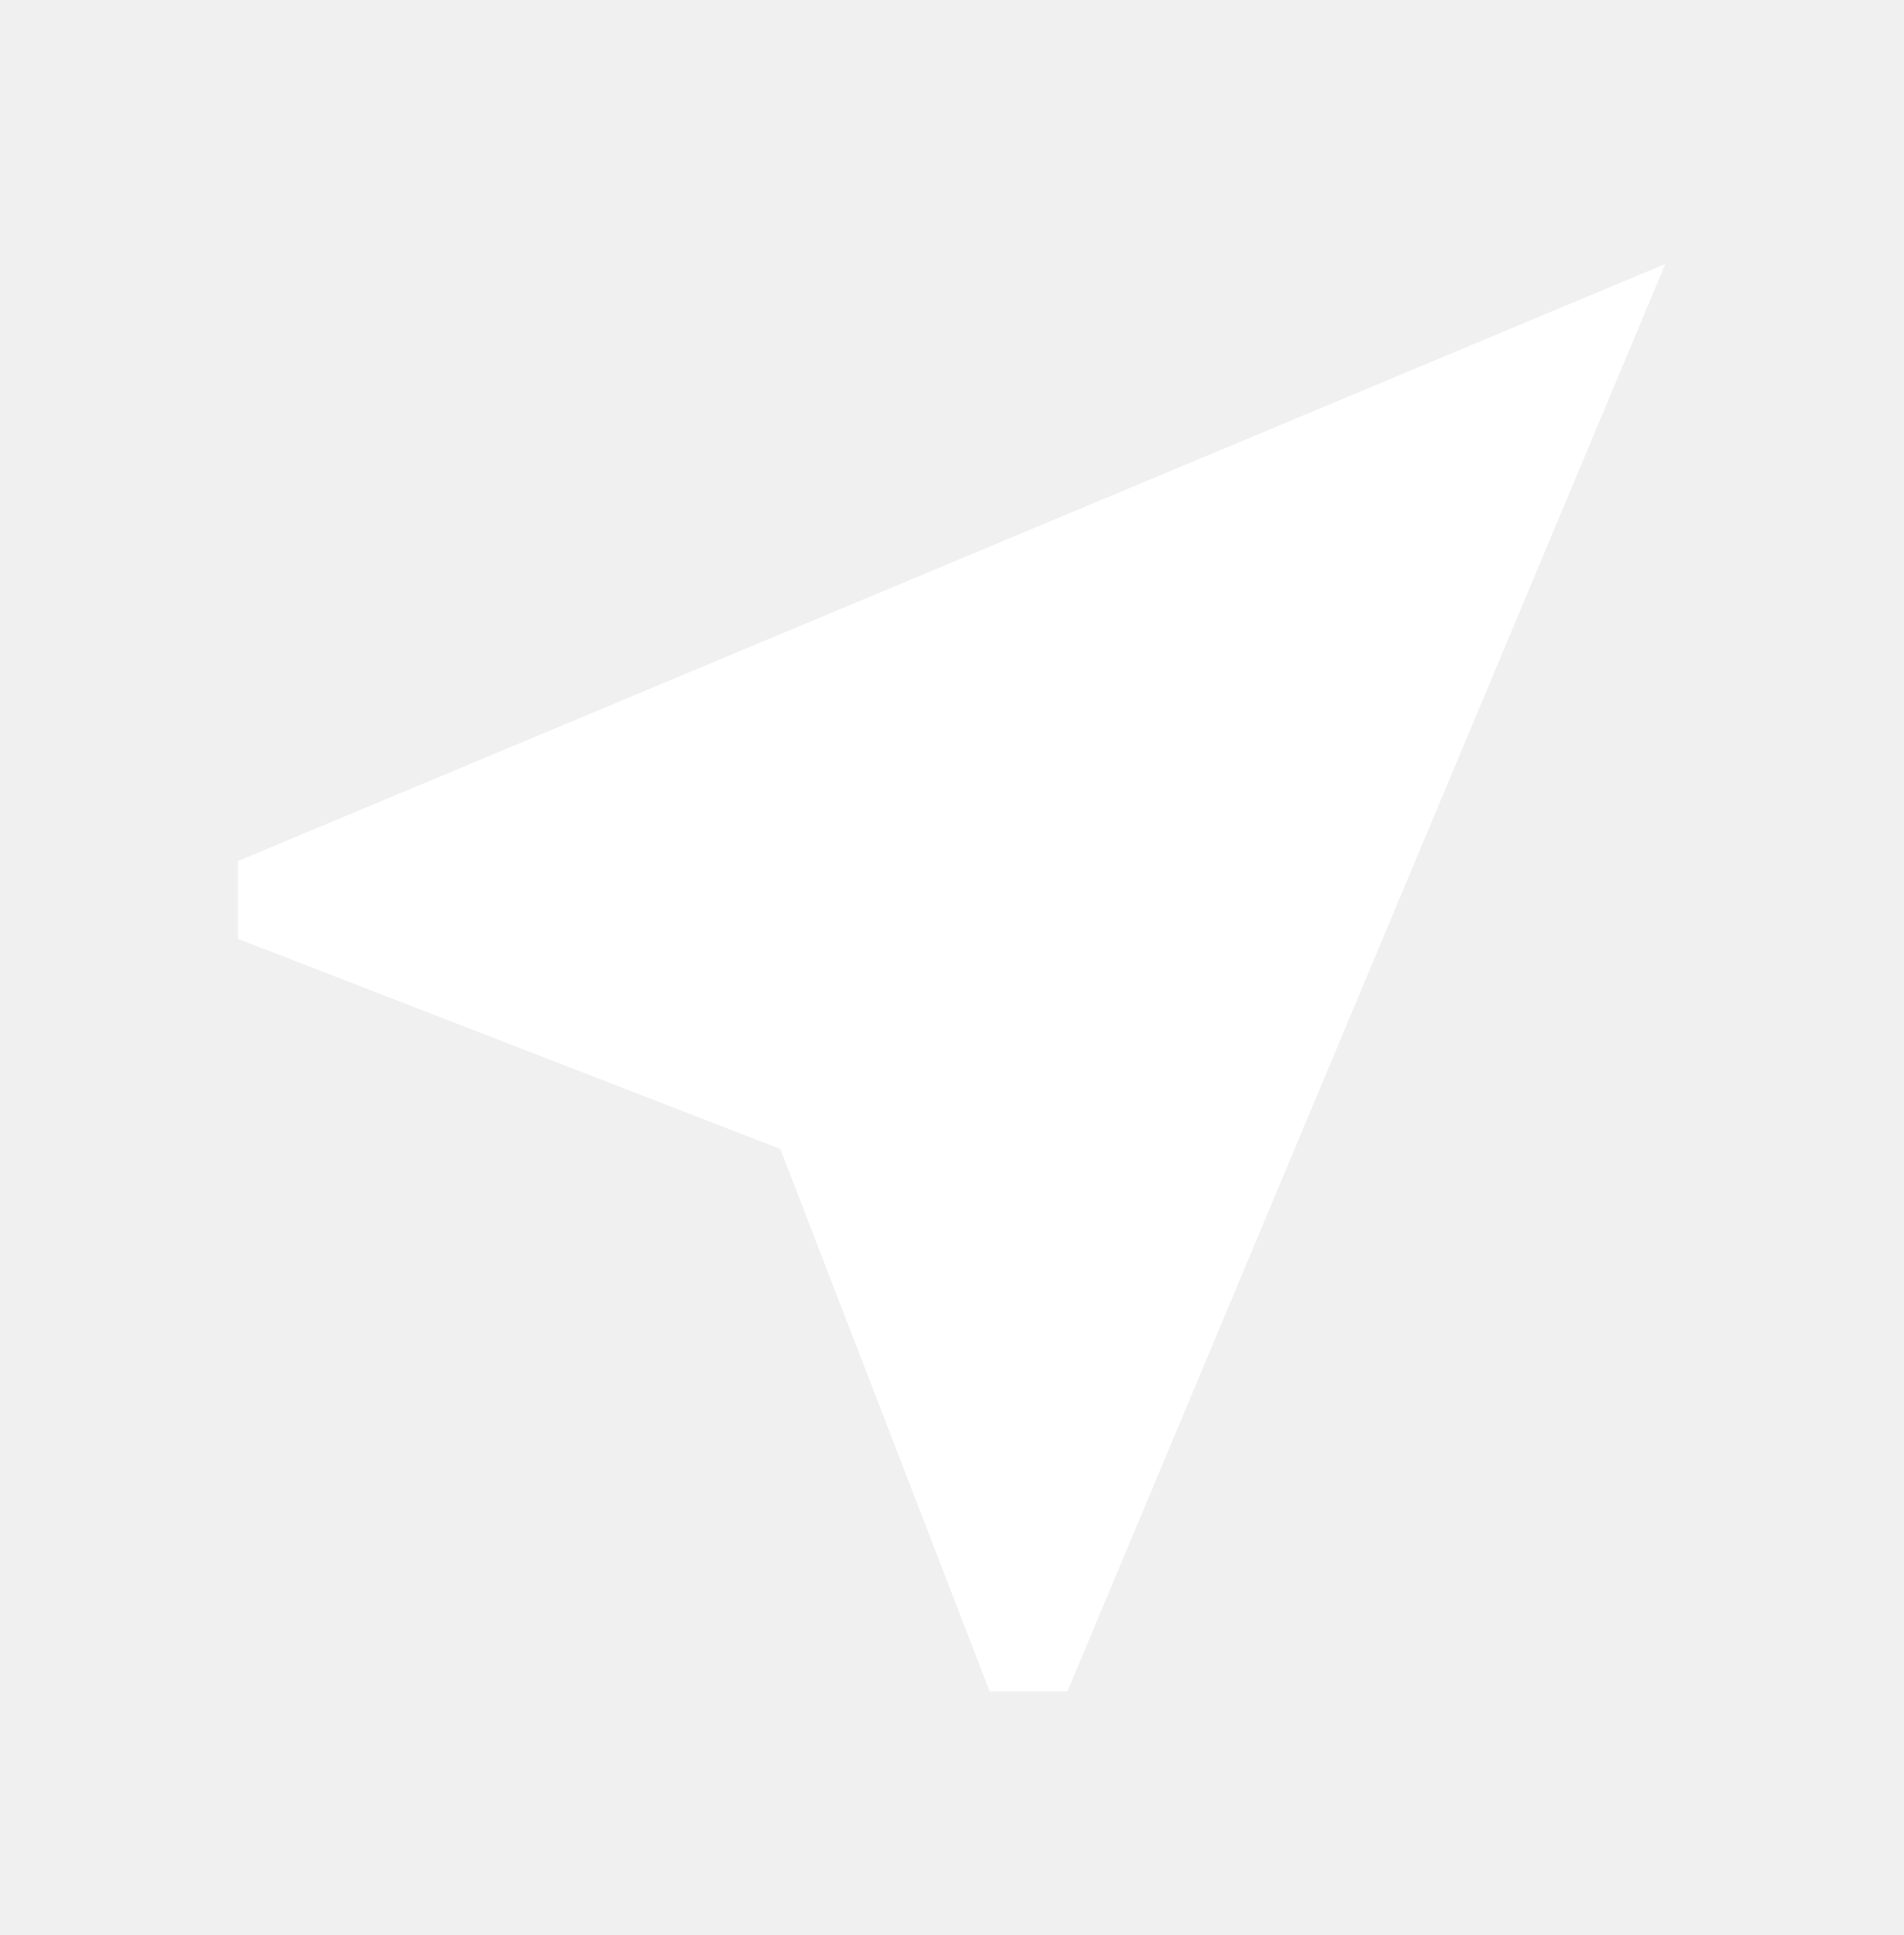
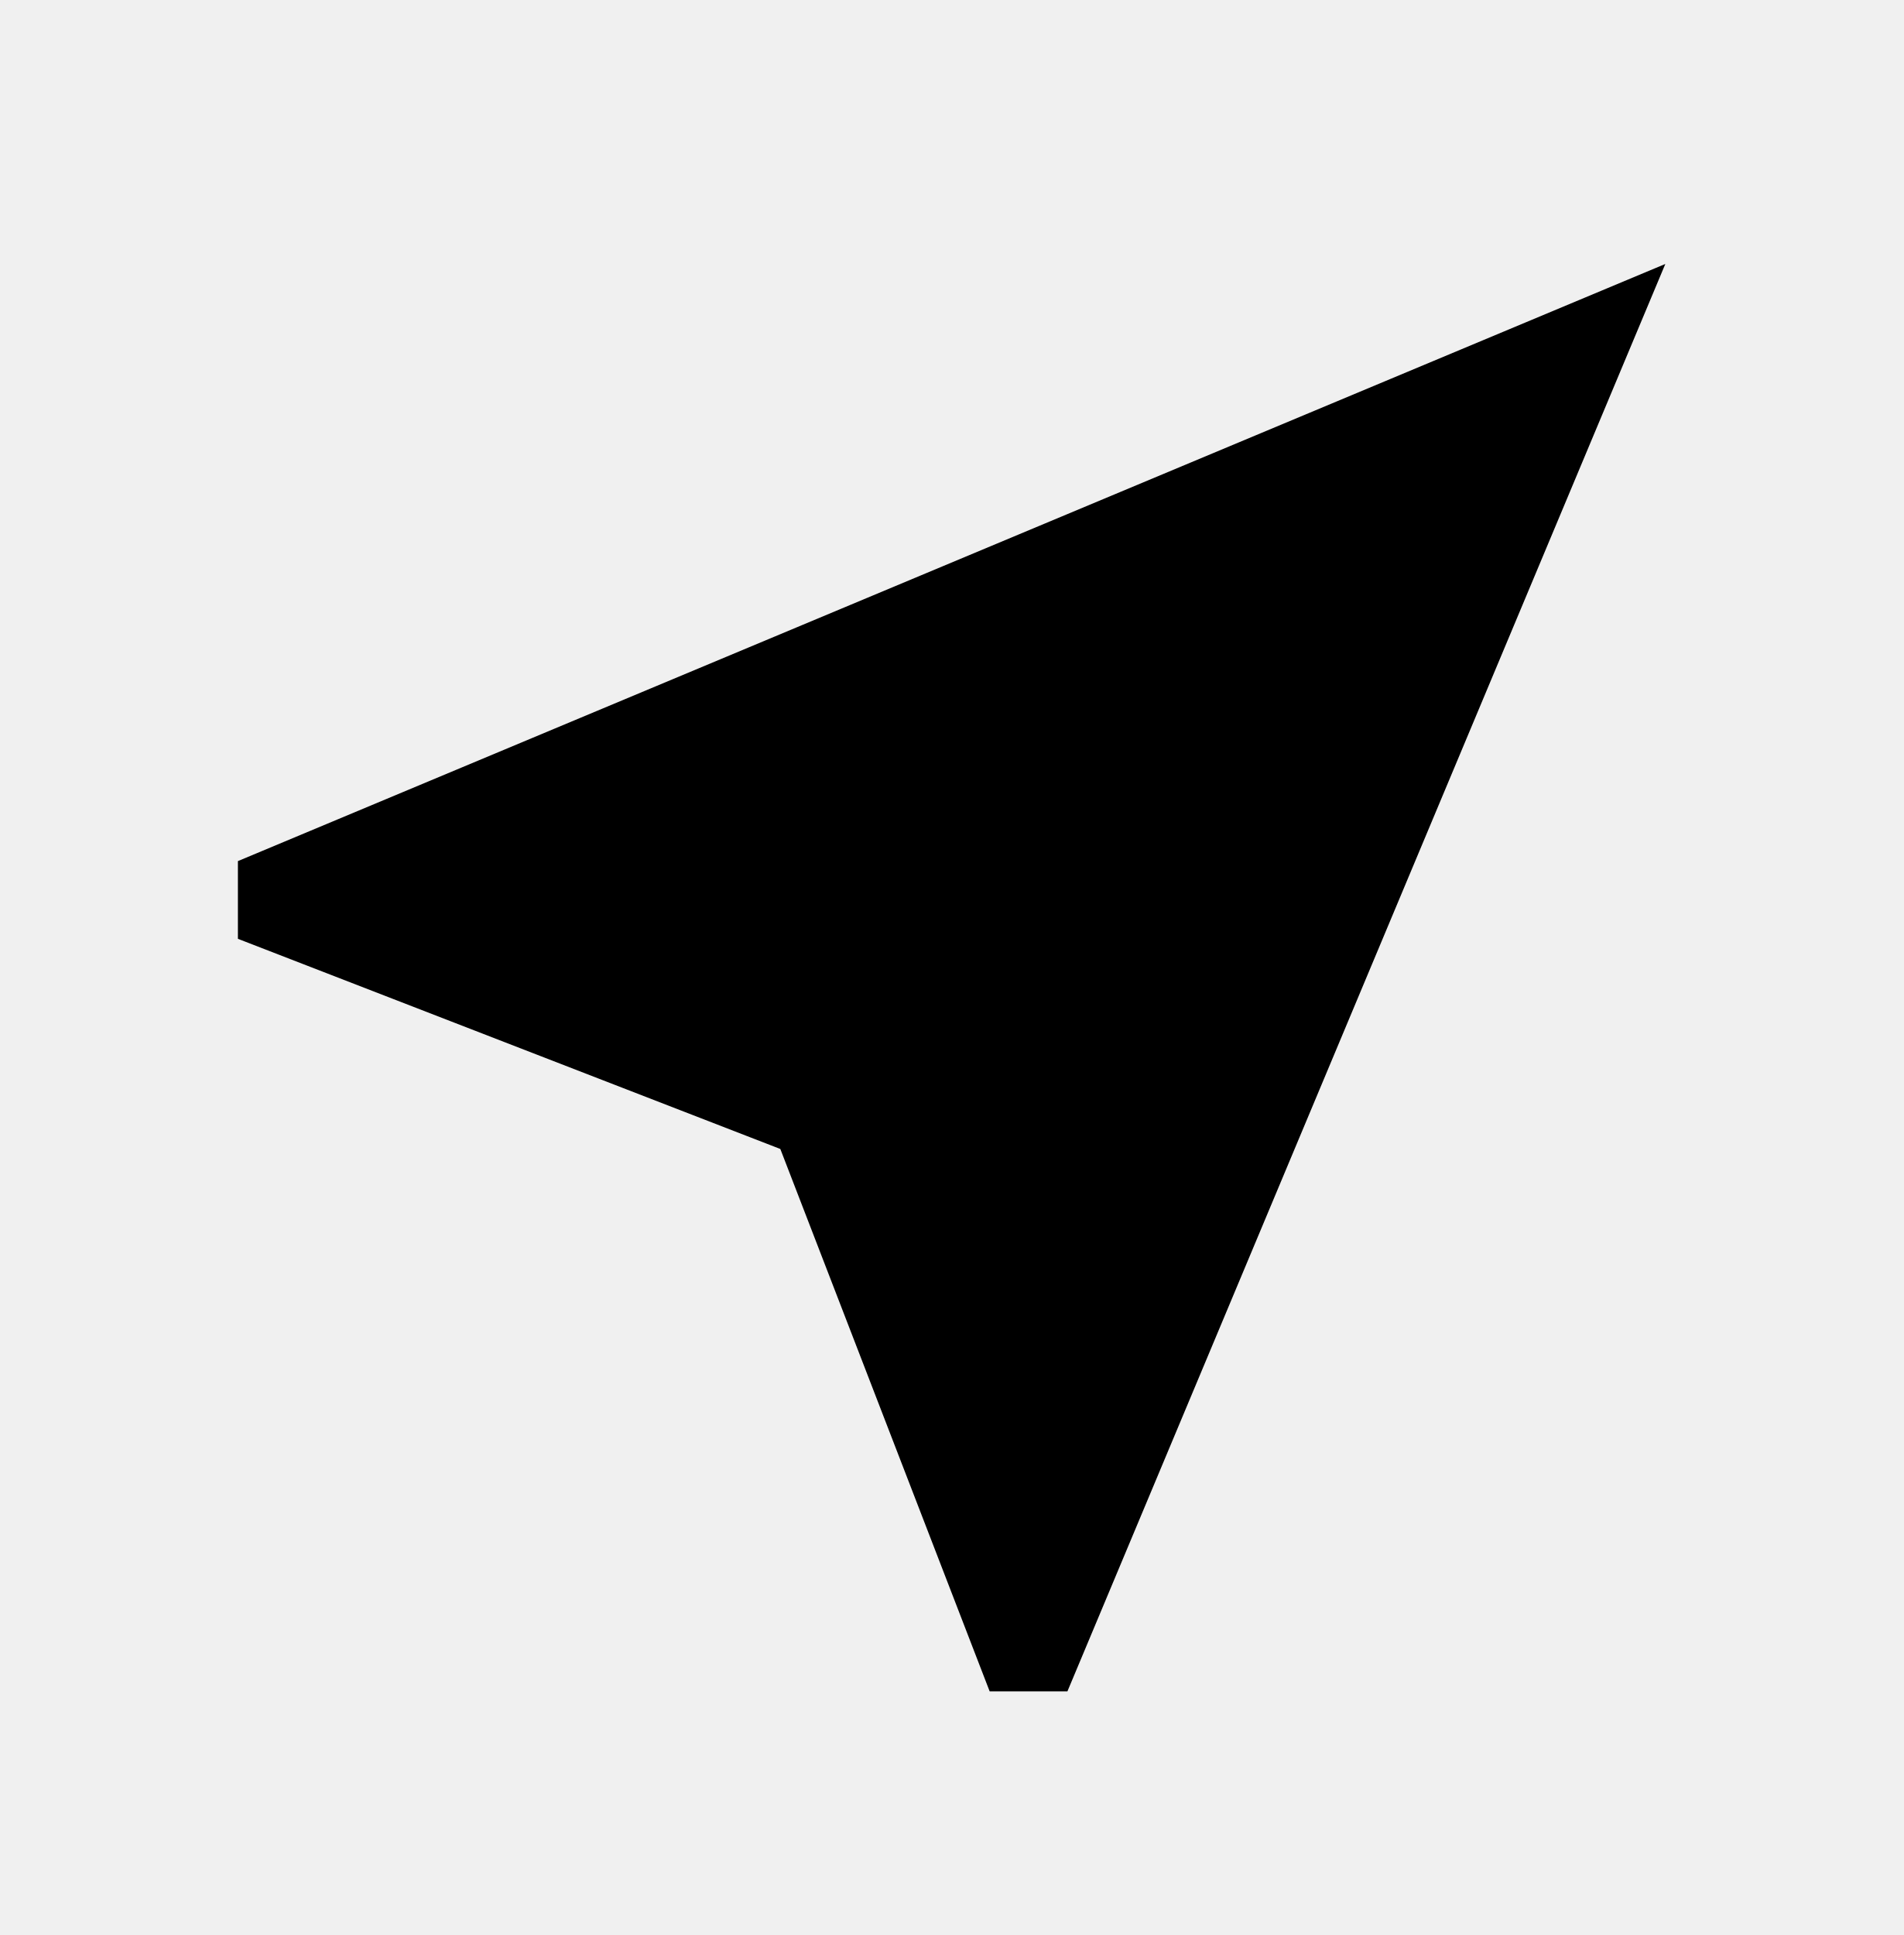
<svg xmlns="http://www.w3.org/2000/svg" width="60" height="61" viewBox="0 0 60 61" fill="none">
-   <path d="M52.5 8.321L7.5 27.146V29.596L24.6 36.221L31.2 53.321H33.65L52.5 8.321Z" fill="white" />
+   <path d="M52.5 8.321L7.5 27.146V29.596L24.6 36.221L31.2 53.321H33.65L52.5 8.321Z" fill="currentColor" />
</svg>
